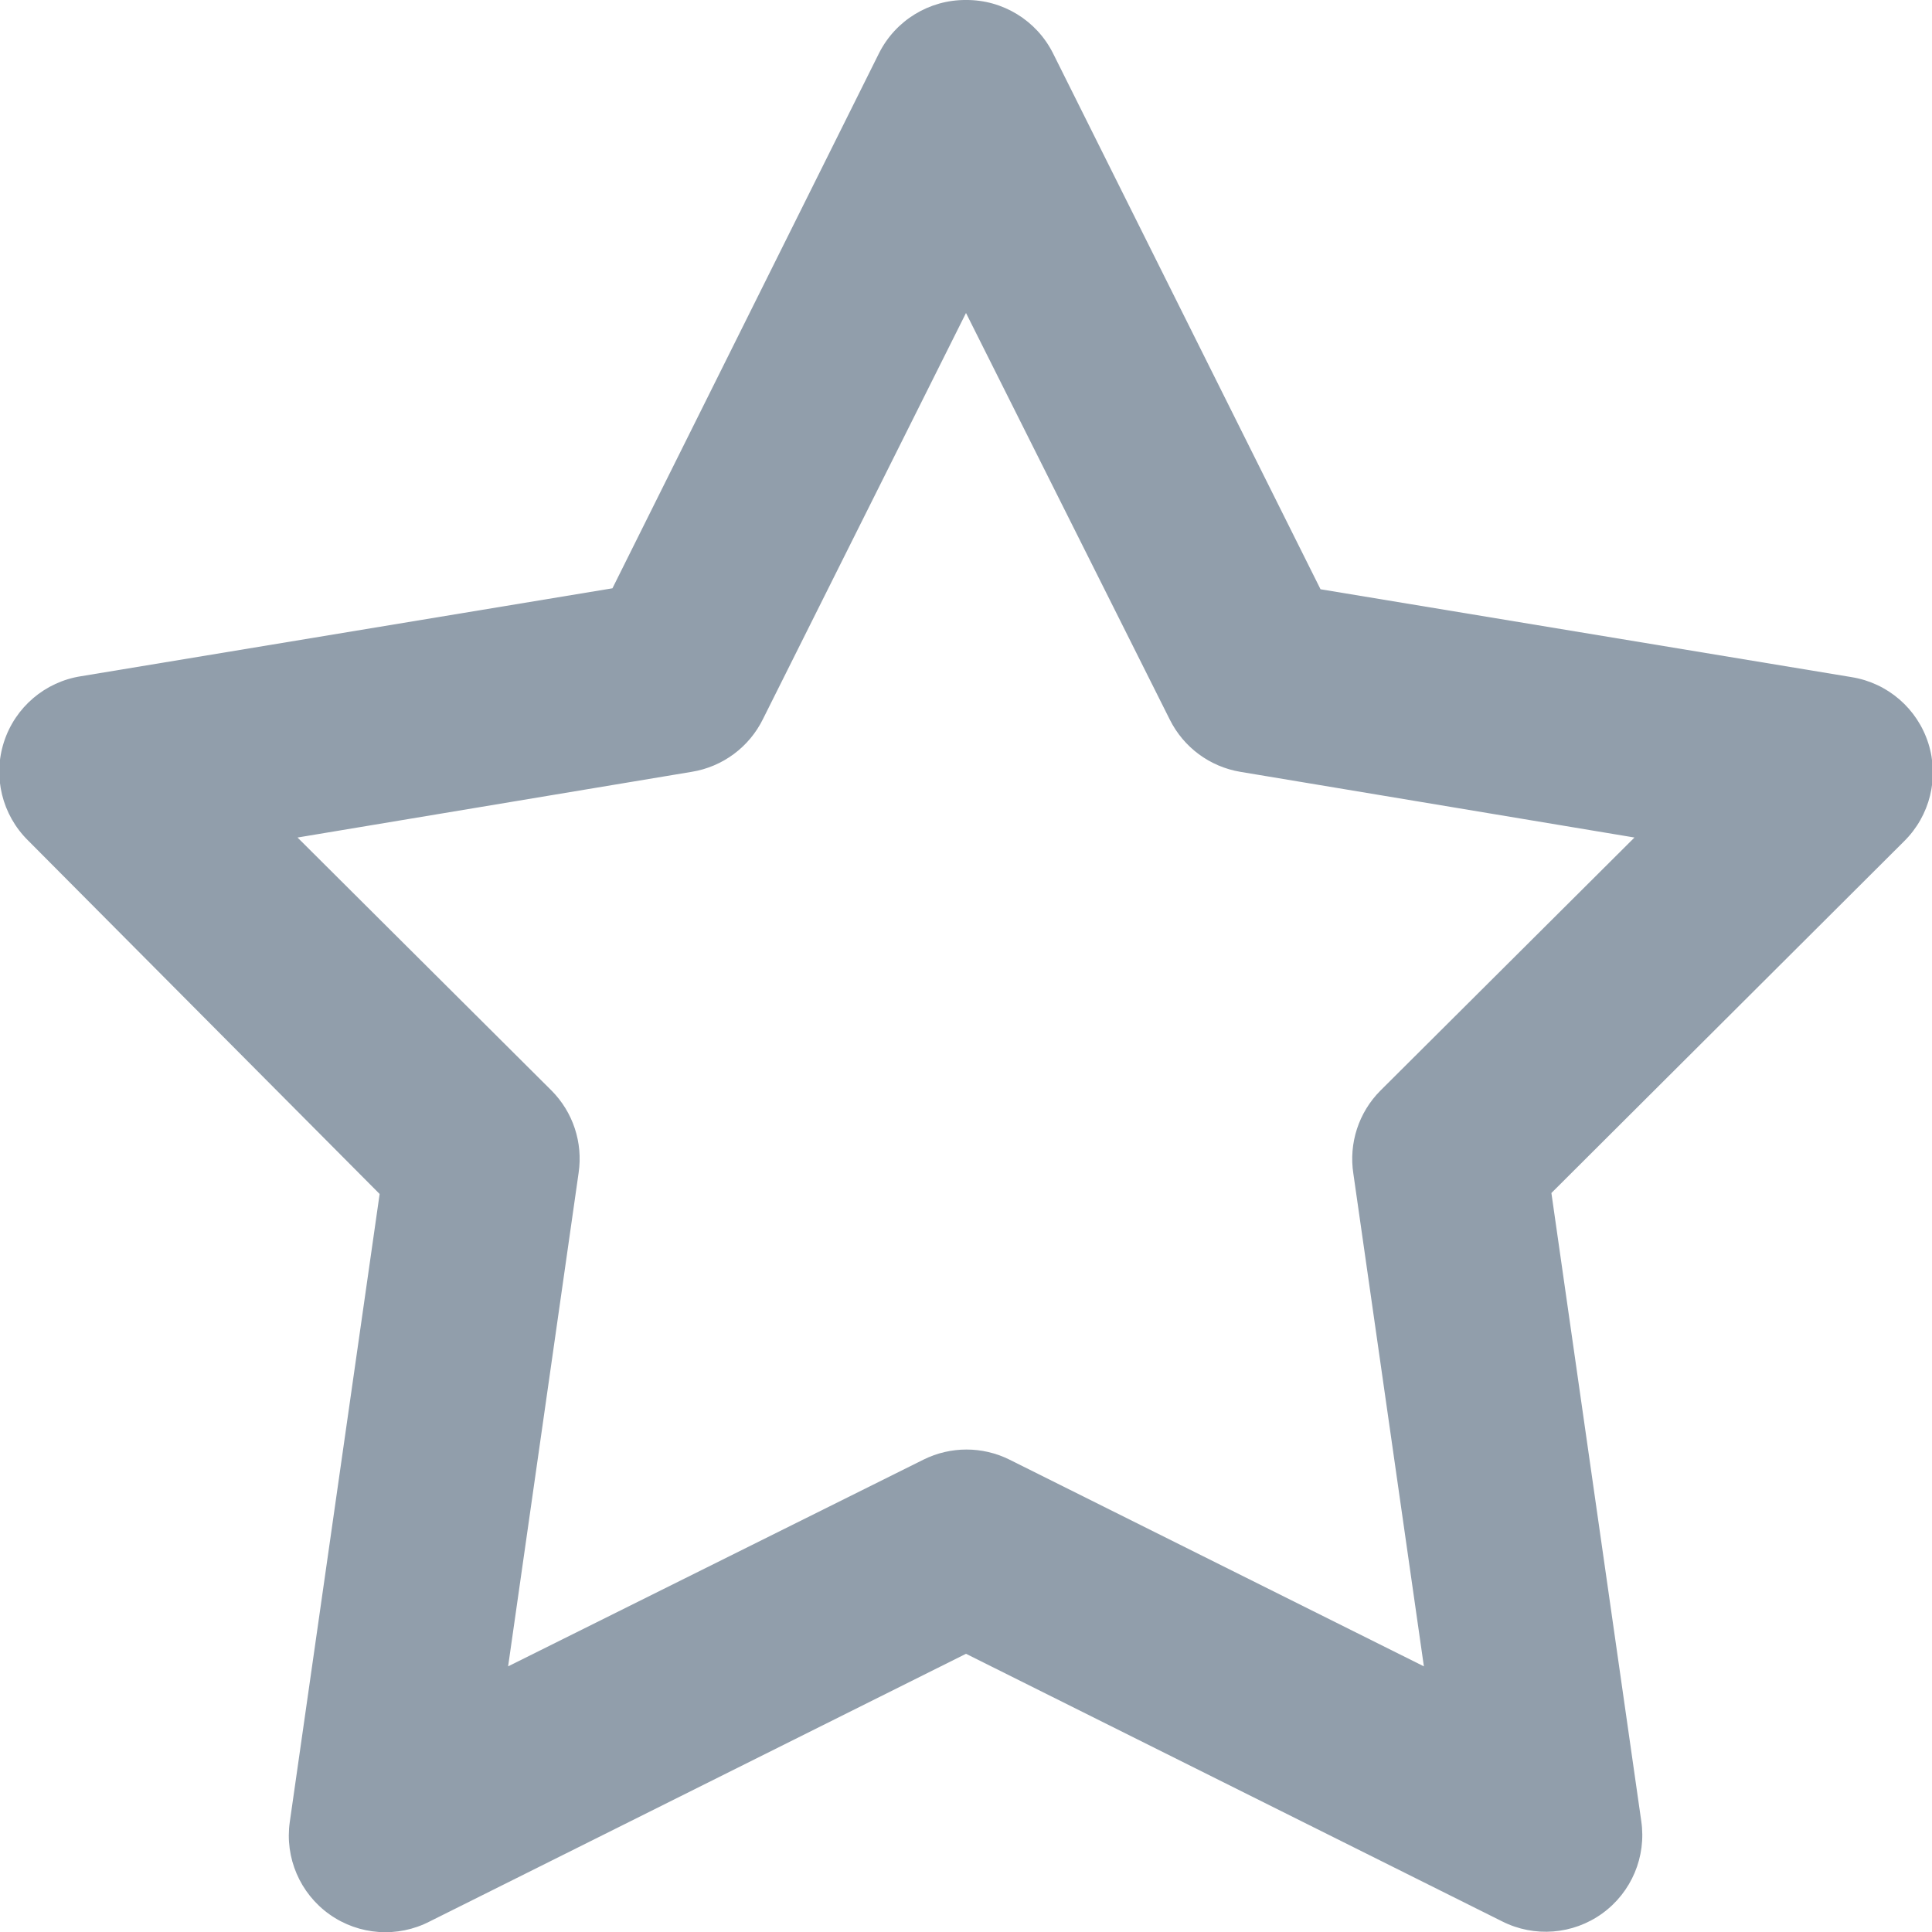
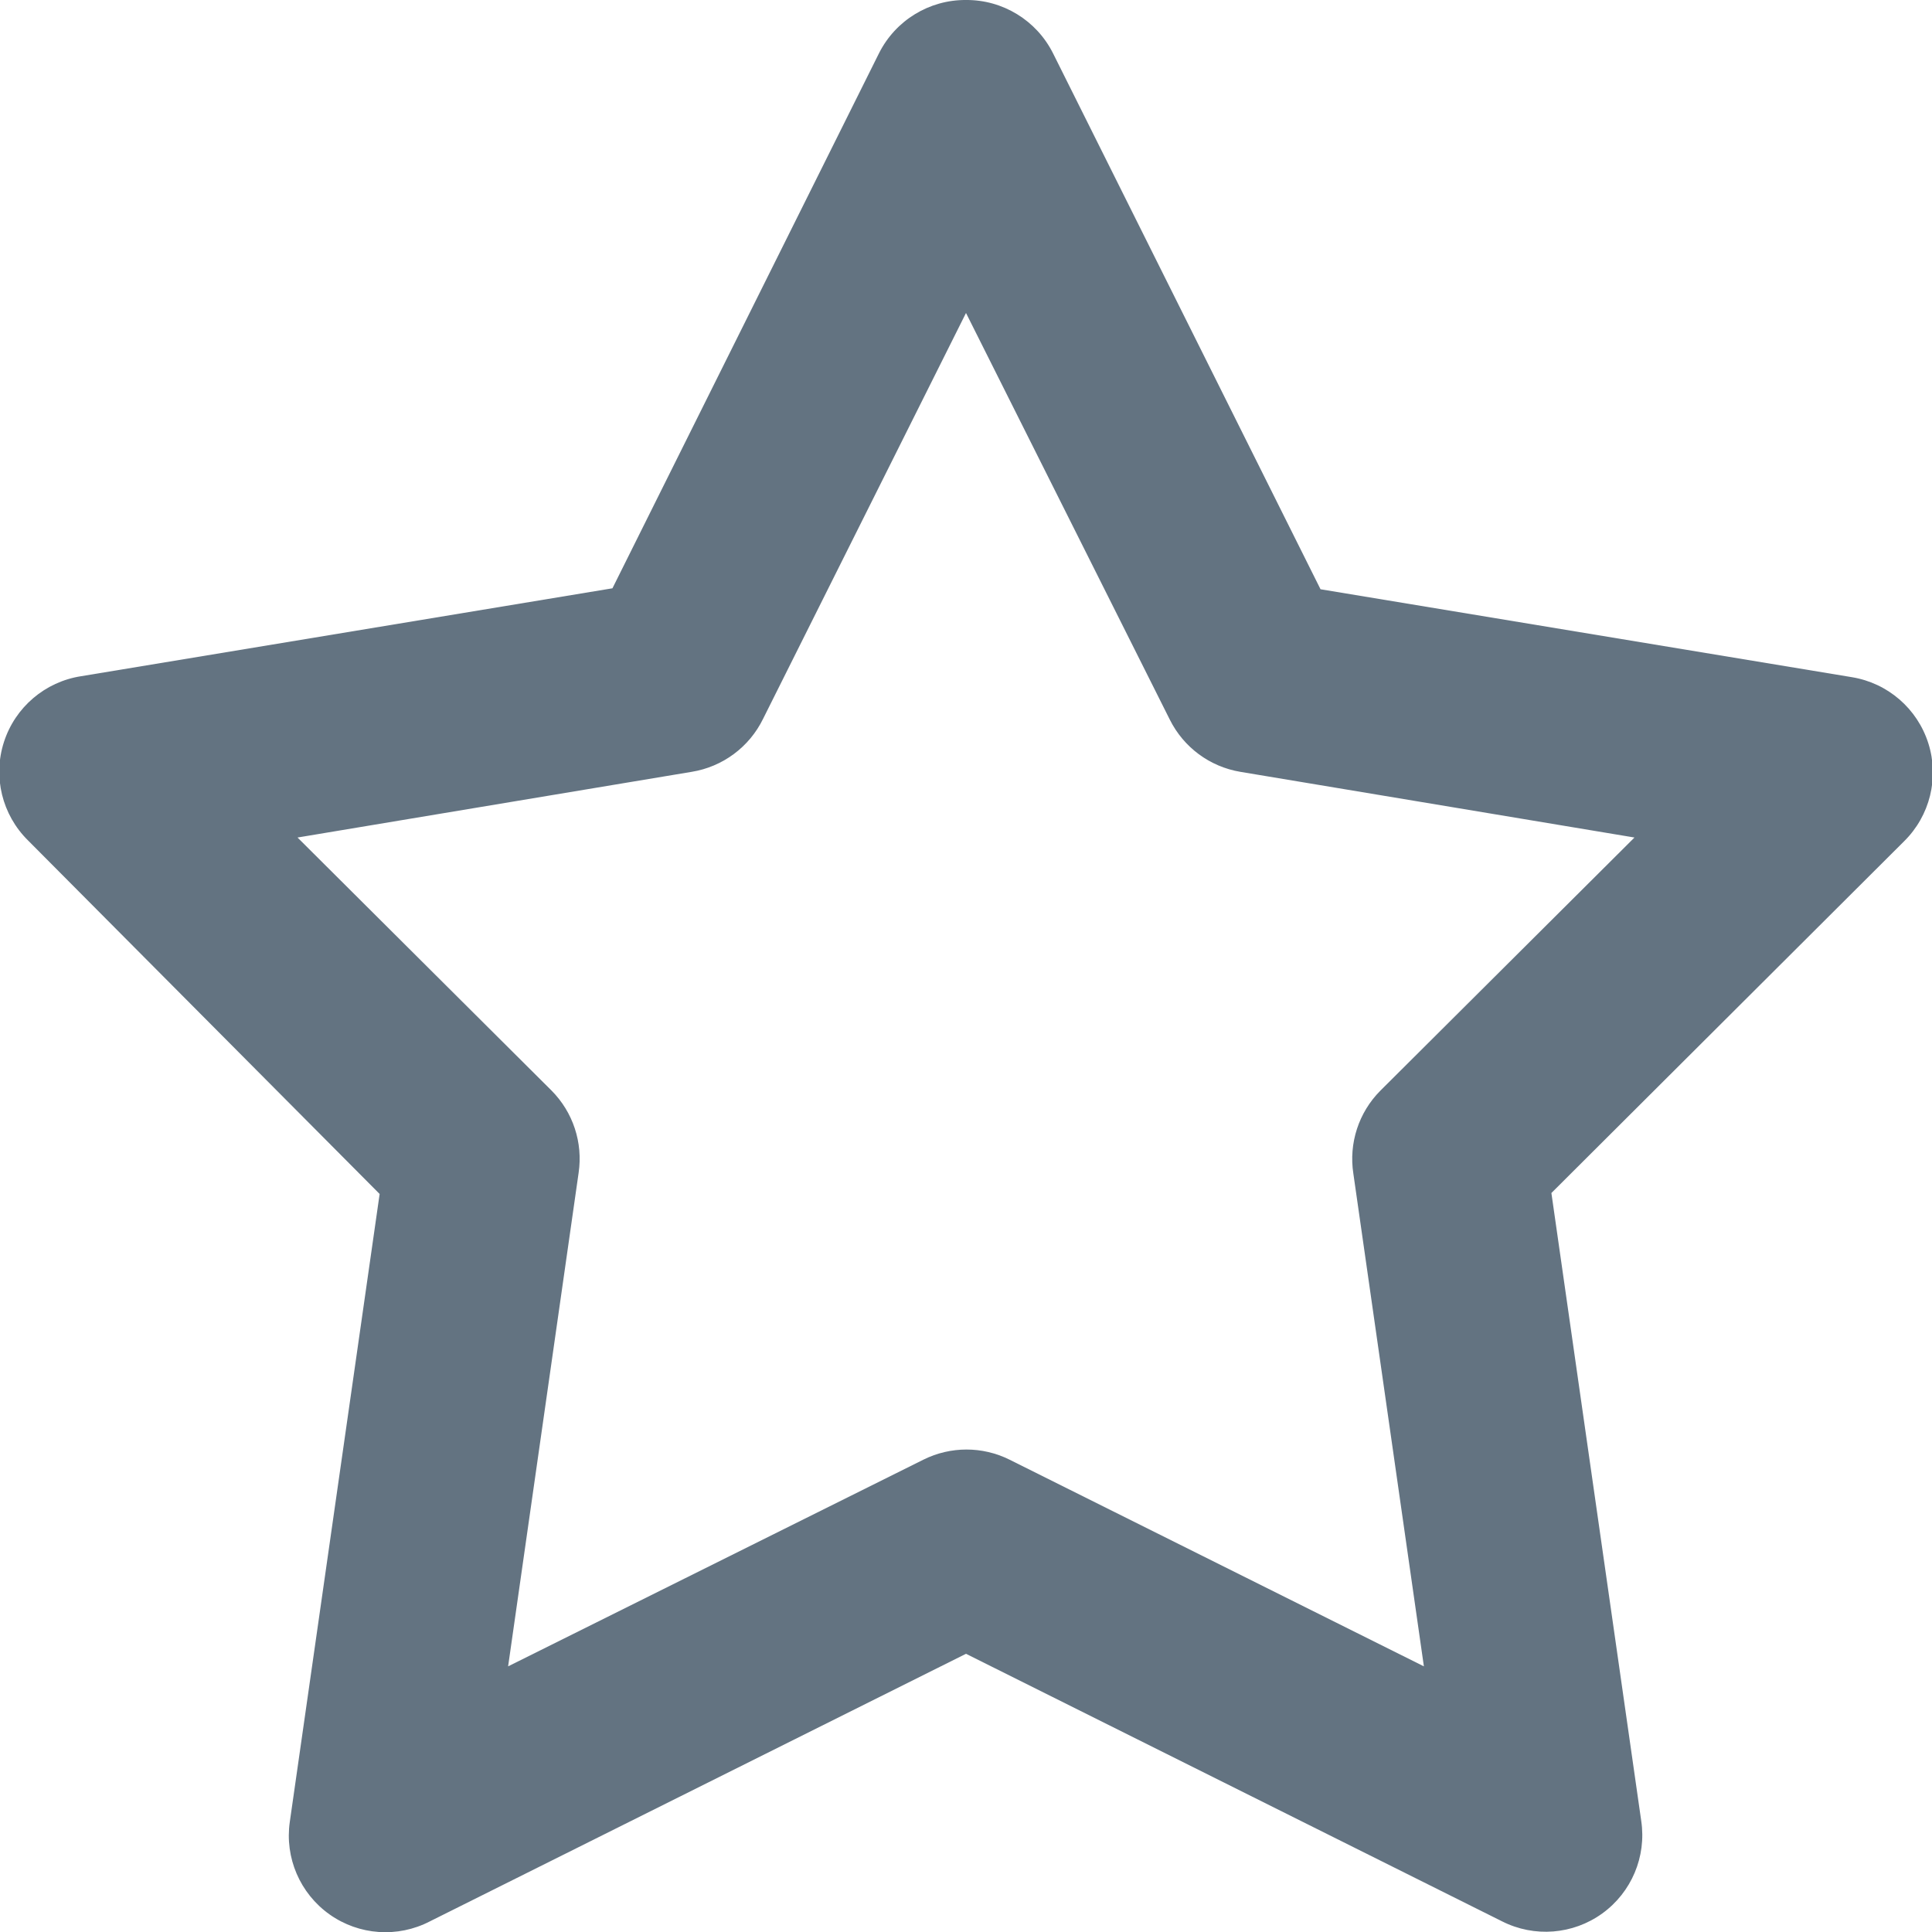
<svg xmlns="http://www.w3.org/2000/svg" viewBox="0 0 20 20">
-   <path fill="#919EAB" d="M10 0a1 1 0 01.9.55l2.77 5.55 5.5.91a1 1 0 01.54 1.7l-3.65 3.64.93 6.5a1 1 0 01-1.44 1.04L10 17.12l-5.55 2.77A1 1 0 013 18.86l.93-6.5L.29 8.7A1 1 0 01.84 7l5.5-.91L9.1.55A1 1 0 0110 0zm0 3.24l-2.1 4.2a1 1 0 01-.74.55l-4.08.68 2.63 2.62a1 1 0 01.28.85l-.73 5.11 4.3-2.14a1 1 0 01.89 0l4.29 2.14-.73-5.1a1 1 0 01.28-.86l2.63-2.62-4.08-.68a1 1 0 01-.73-.54L10 3.24z" />
+   <path fill="#637381" d="M10 0a1 1 0 01.9.55l2.77 5.55 5.5.91a1 1 0 01.54 1.7l-3.65 3.64.93 6.5a1 1 0 01-1.44 1.04L10 17.12l-5.55 2.77A1 1 0 013 18.86l.93-6.5L.29 8.7A1 1 0 01.84 7l5.5-.91L9.1.55A1 1 0 0110 0zm0 3.24l-2.1 4.2a1 1 0 01-.74.55l-4.08.68 2.63 2.62a1 1 0 01.28.85l-.73 5.11 4.3-2.14a1 1 0 01.89 0l4.29 2.14-.73-5.1a1 1 0 01.28-.86l2.63-2.62-4.08-.68a1 1 0 01-.73-.54L10 3.24z" />
</svg>
